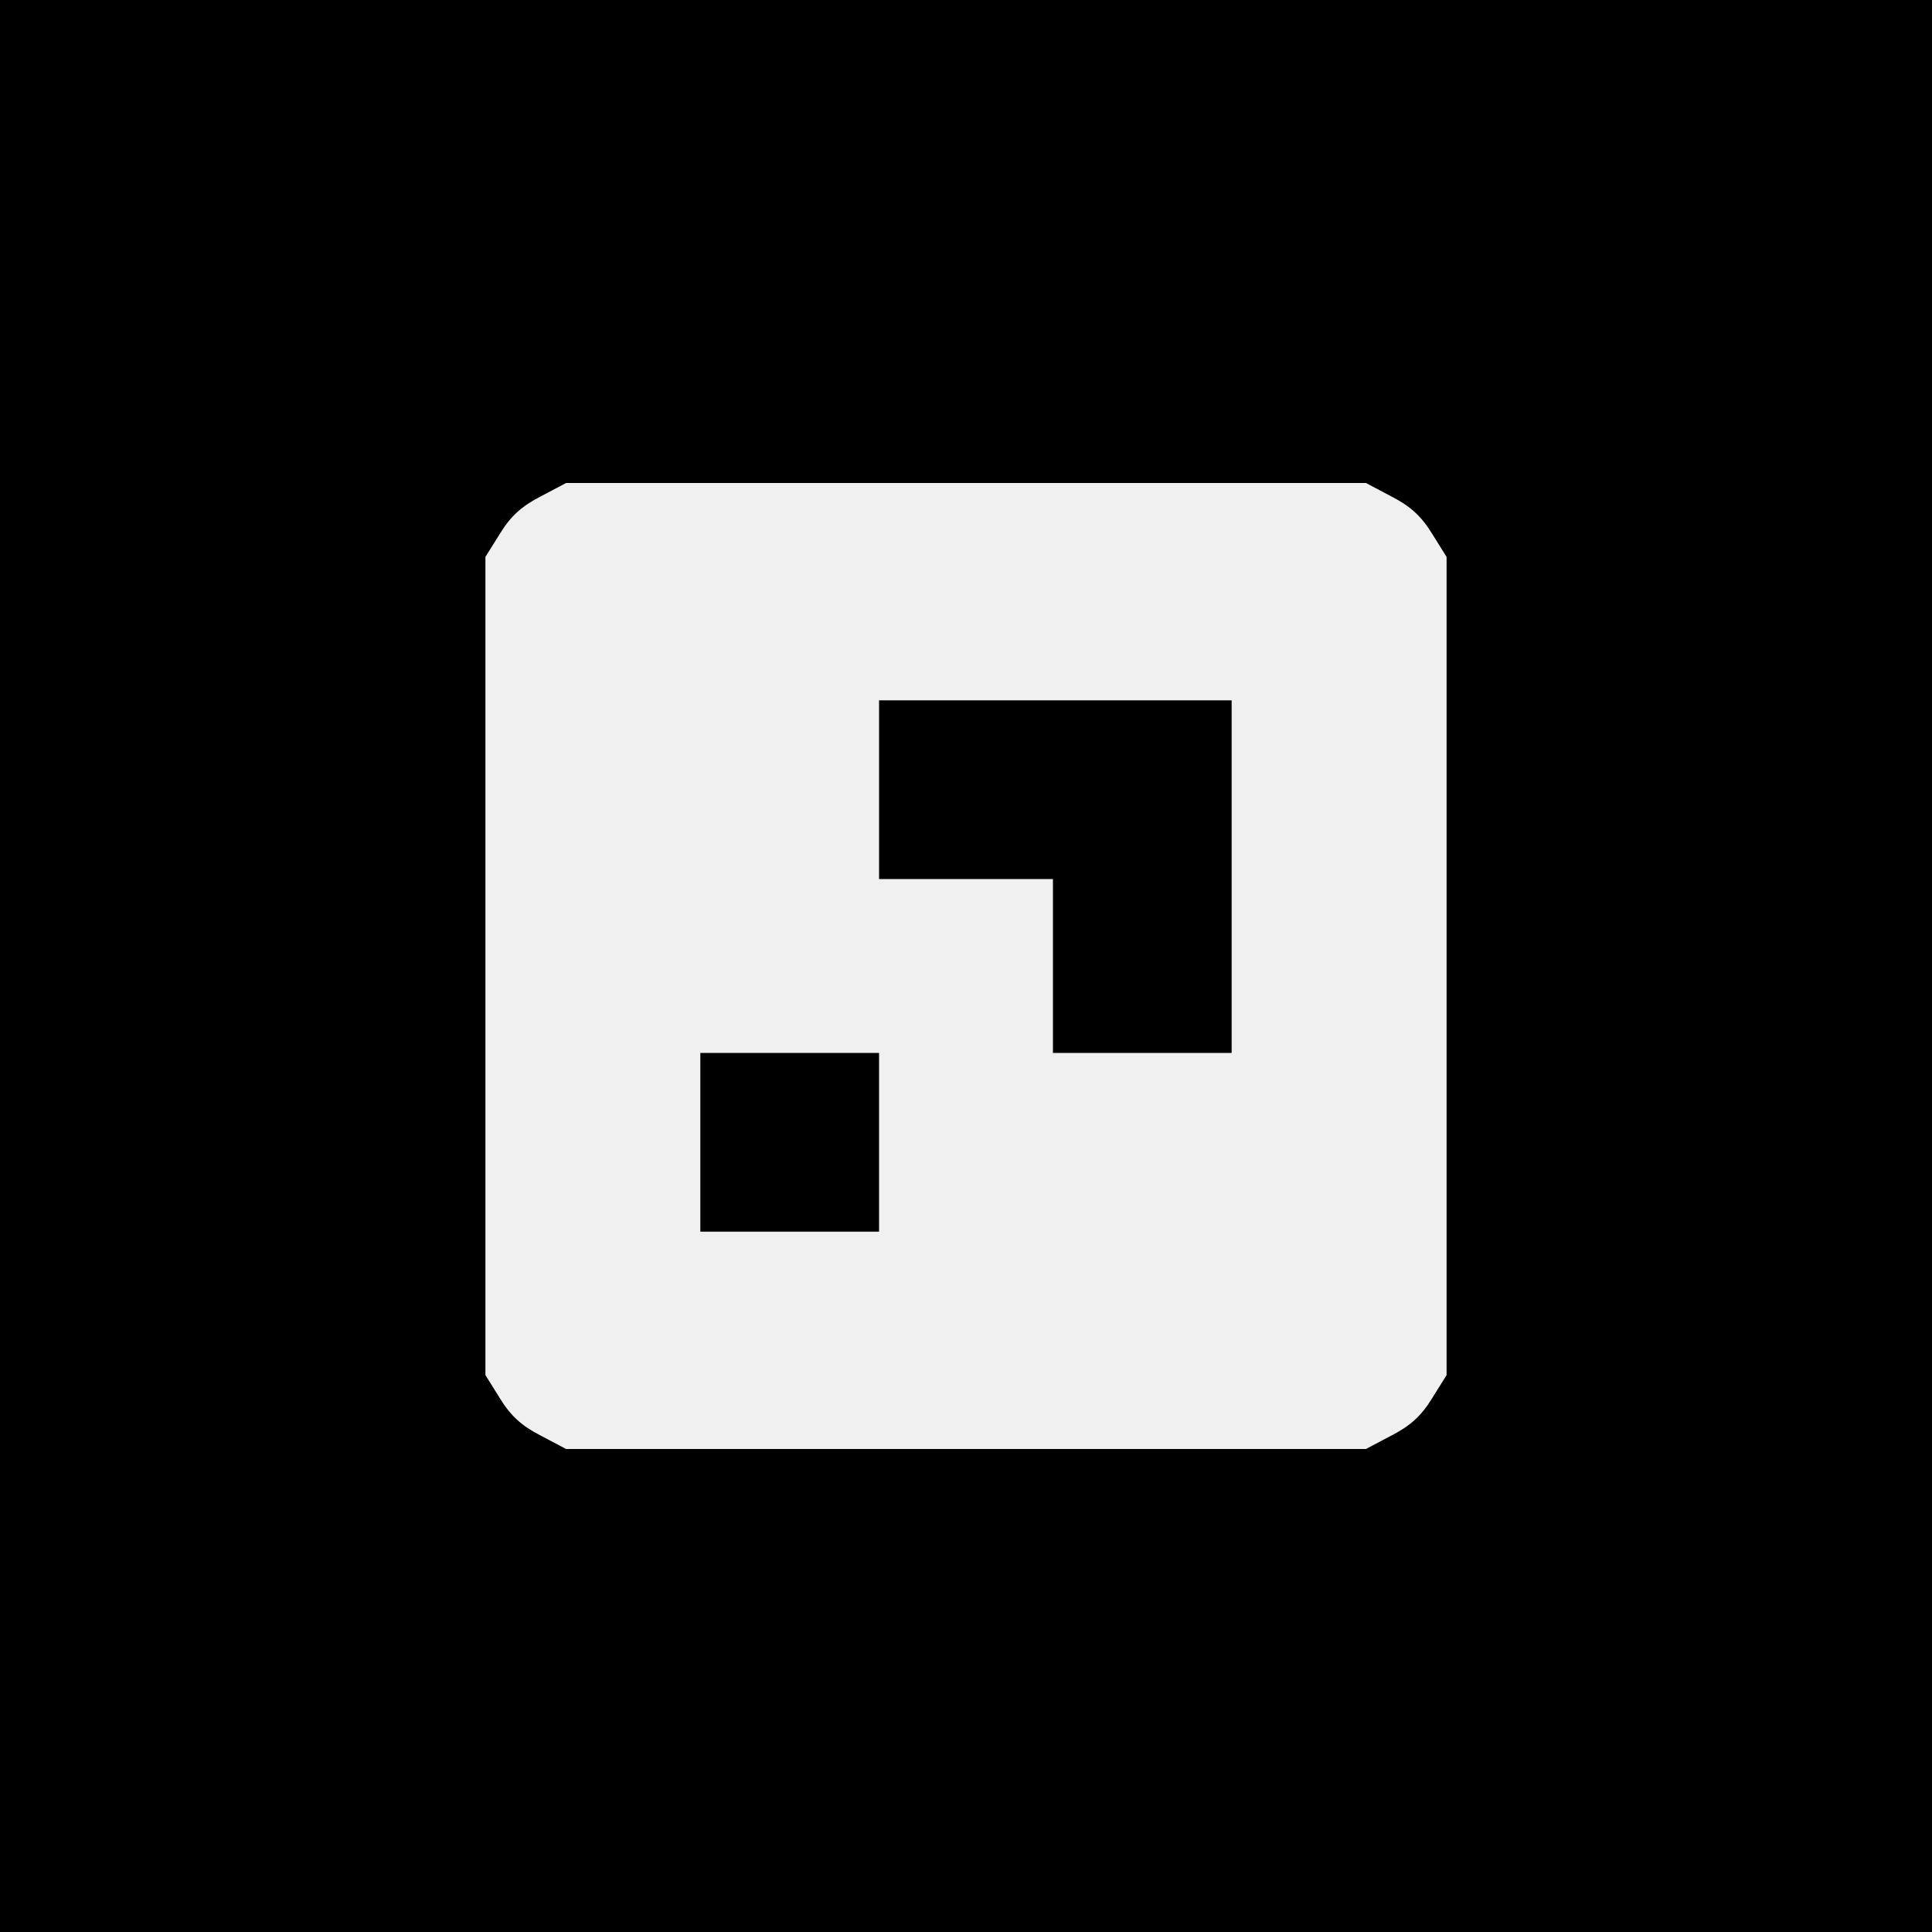
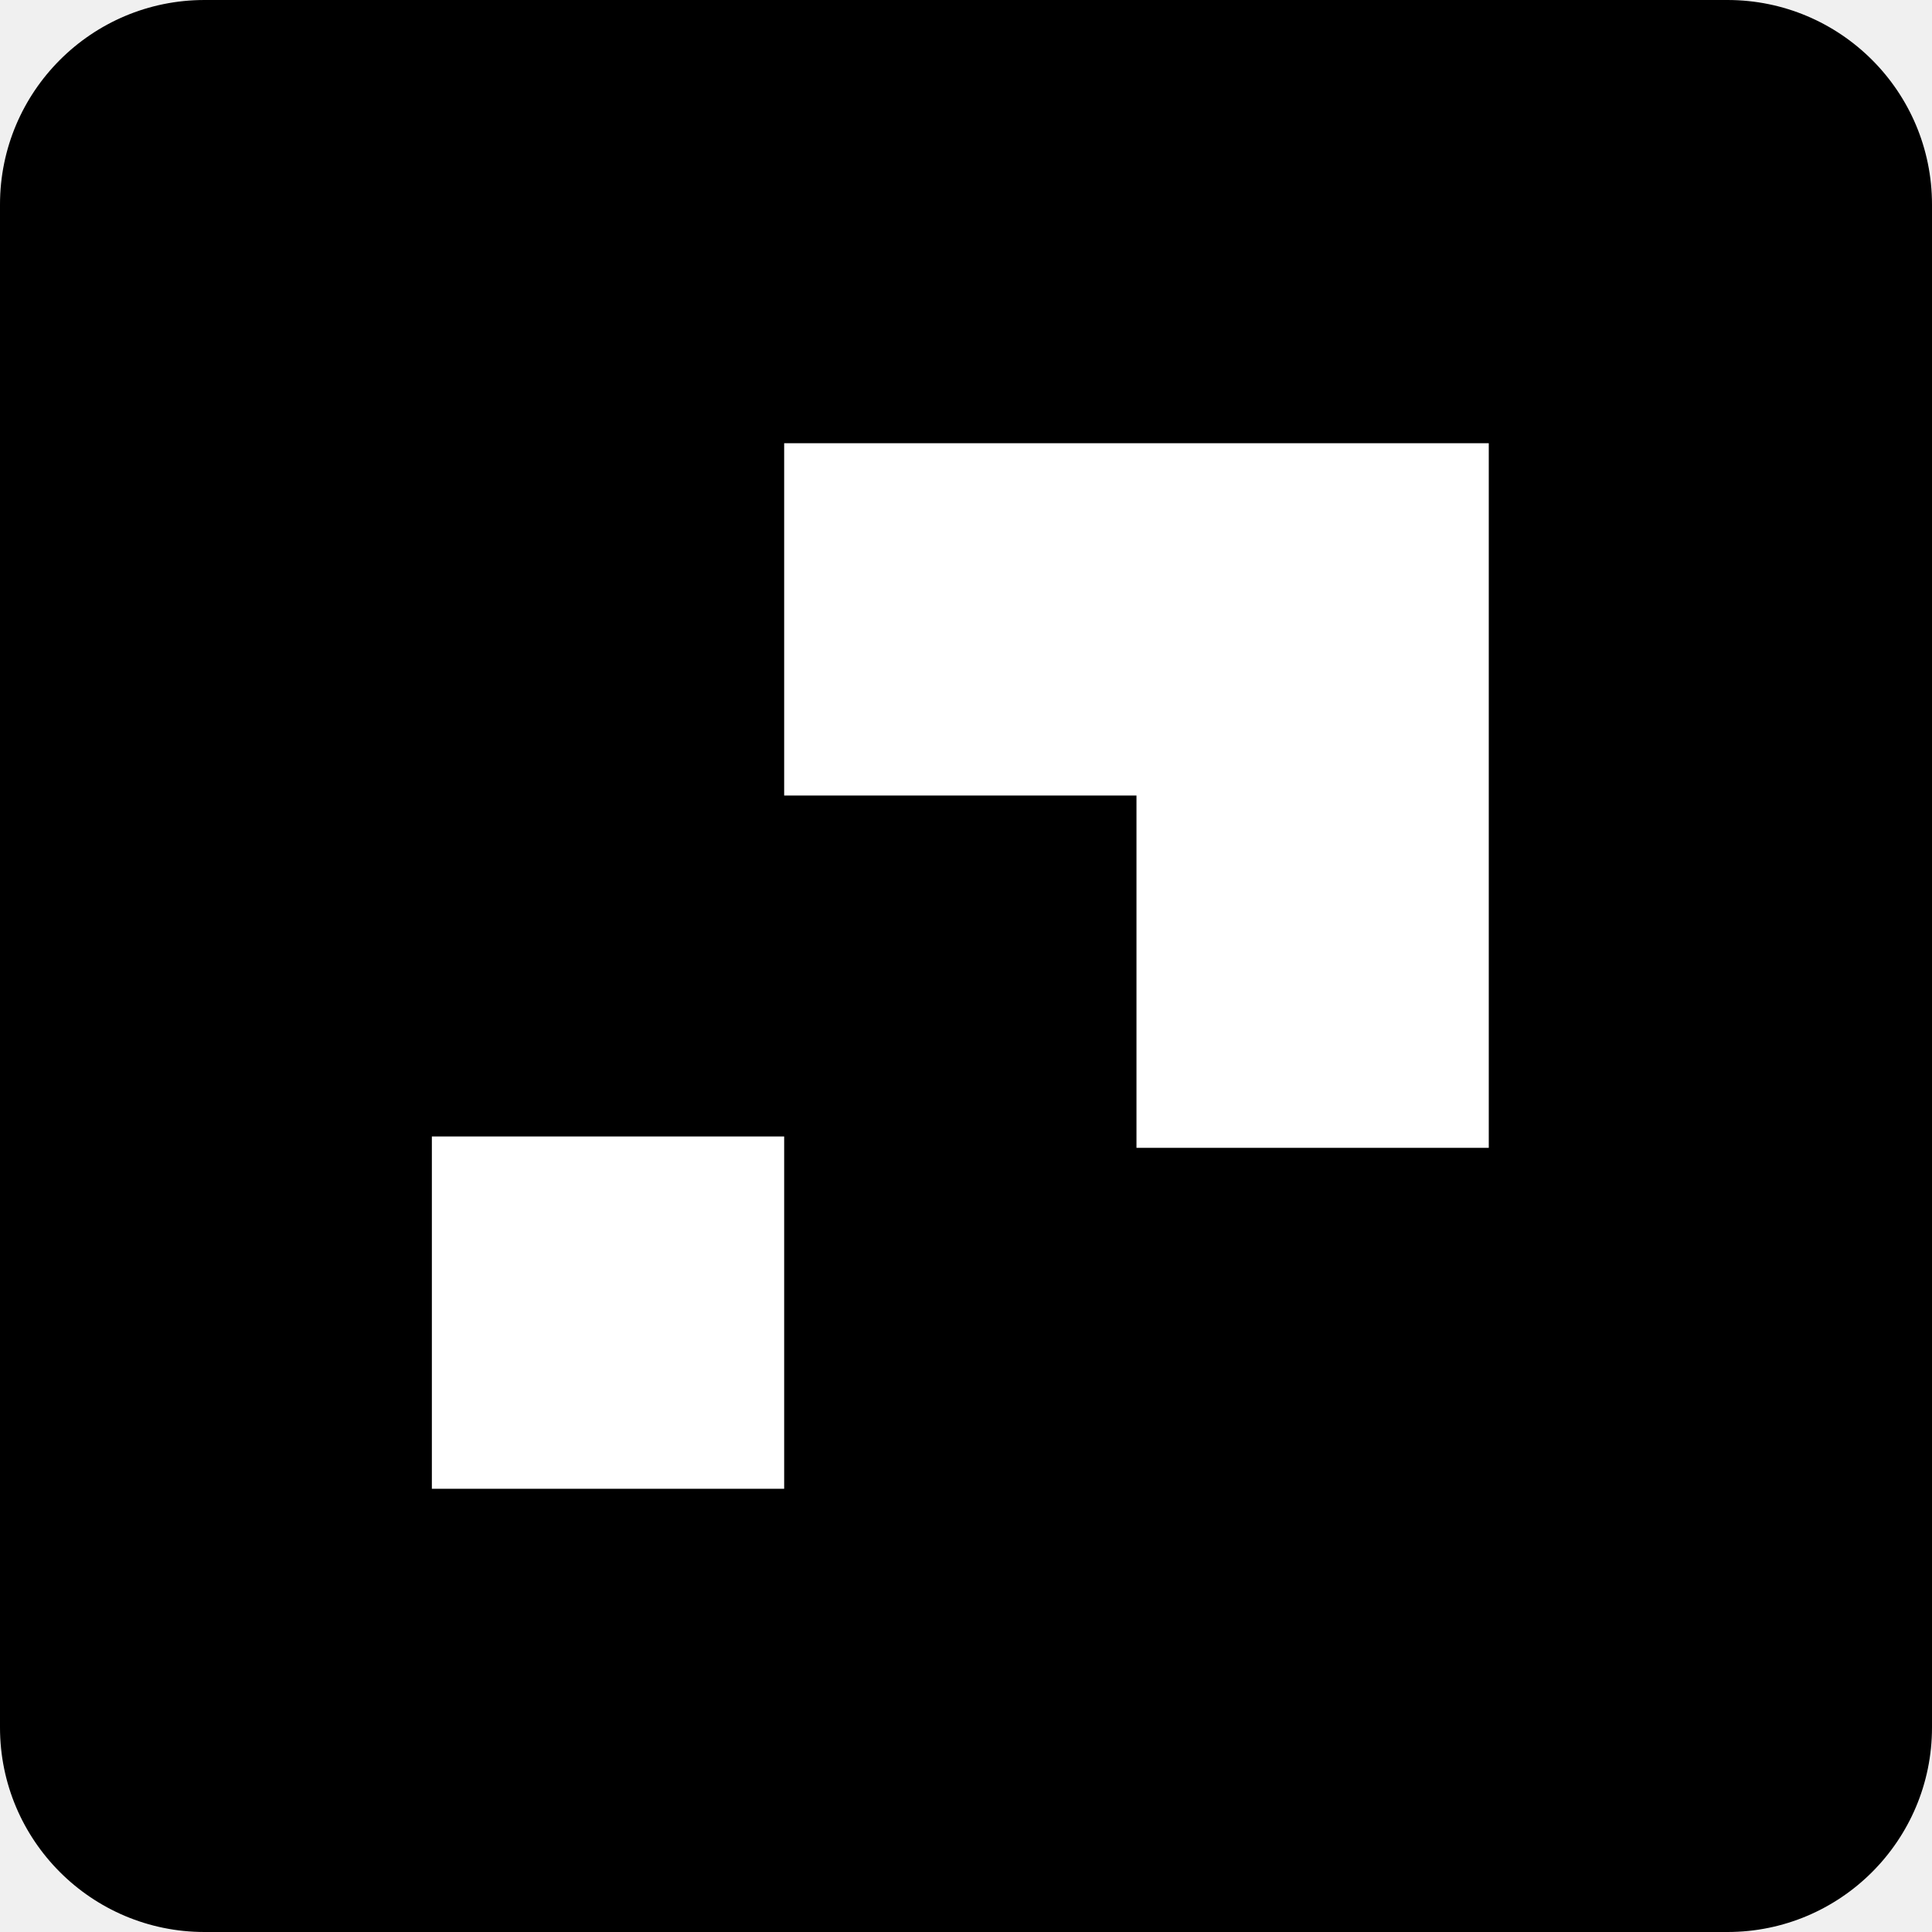
- <svg xmlns="http://www.w3.org/2000/svg" version="1.0" width="56pt" height="56pt" viewBox="0 0 56 56" preserveAspectRatio="xMidYMid meet">
-   <g transform="translate(0,56) scale(0.014,-0.014)" fill="#000000" stroke="none">
-     <path d="M0 2000 l0 -2000 2000 0 2000 0 0 2000 0 2000 -2000 0 -2000 0 0 -2000z m2881 972 c39 -20 62 -41 84 -77 l30 -48 0 -847 0 -847 -30 -48 c-22 -36 -45 -57 -84 -77 l-53 -28 -828 0 -828 0 -53 28 c-39 20 -62 41 -84 77 l-30 48 0 847 0 847 30 48 c22 36 45 57 84 77 l53 28 828 0 828 0 53 -28z" />
-     <path d="M1820 2365 l0 -185 180 0 180 0 0 -180 0 -180 185 0 185 0 0 365 0 365 -365 0 -365 0 0 -185z" />
-     <path d="M1450 1635 l0 -185 185 0 185 0 0 185 0 185 -185 0 -185 0 0 -185z" />
-   </g>
+ <svg xmlns="http://www.w3.org/2000/svg" width="170" height="170" viewBox="0 0 170 170" fill="none">
+   <rect width="170" height="170" rx="18" fill="black" />
+   <rect x="38" y="100" width="31" height="31" fill="white" />
+   <path fill-rule="evenodd" clip-rule="evenodd" d="M131 39H69V70H100V101H131V70V60V39Z" fill="white" />
</svg>
